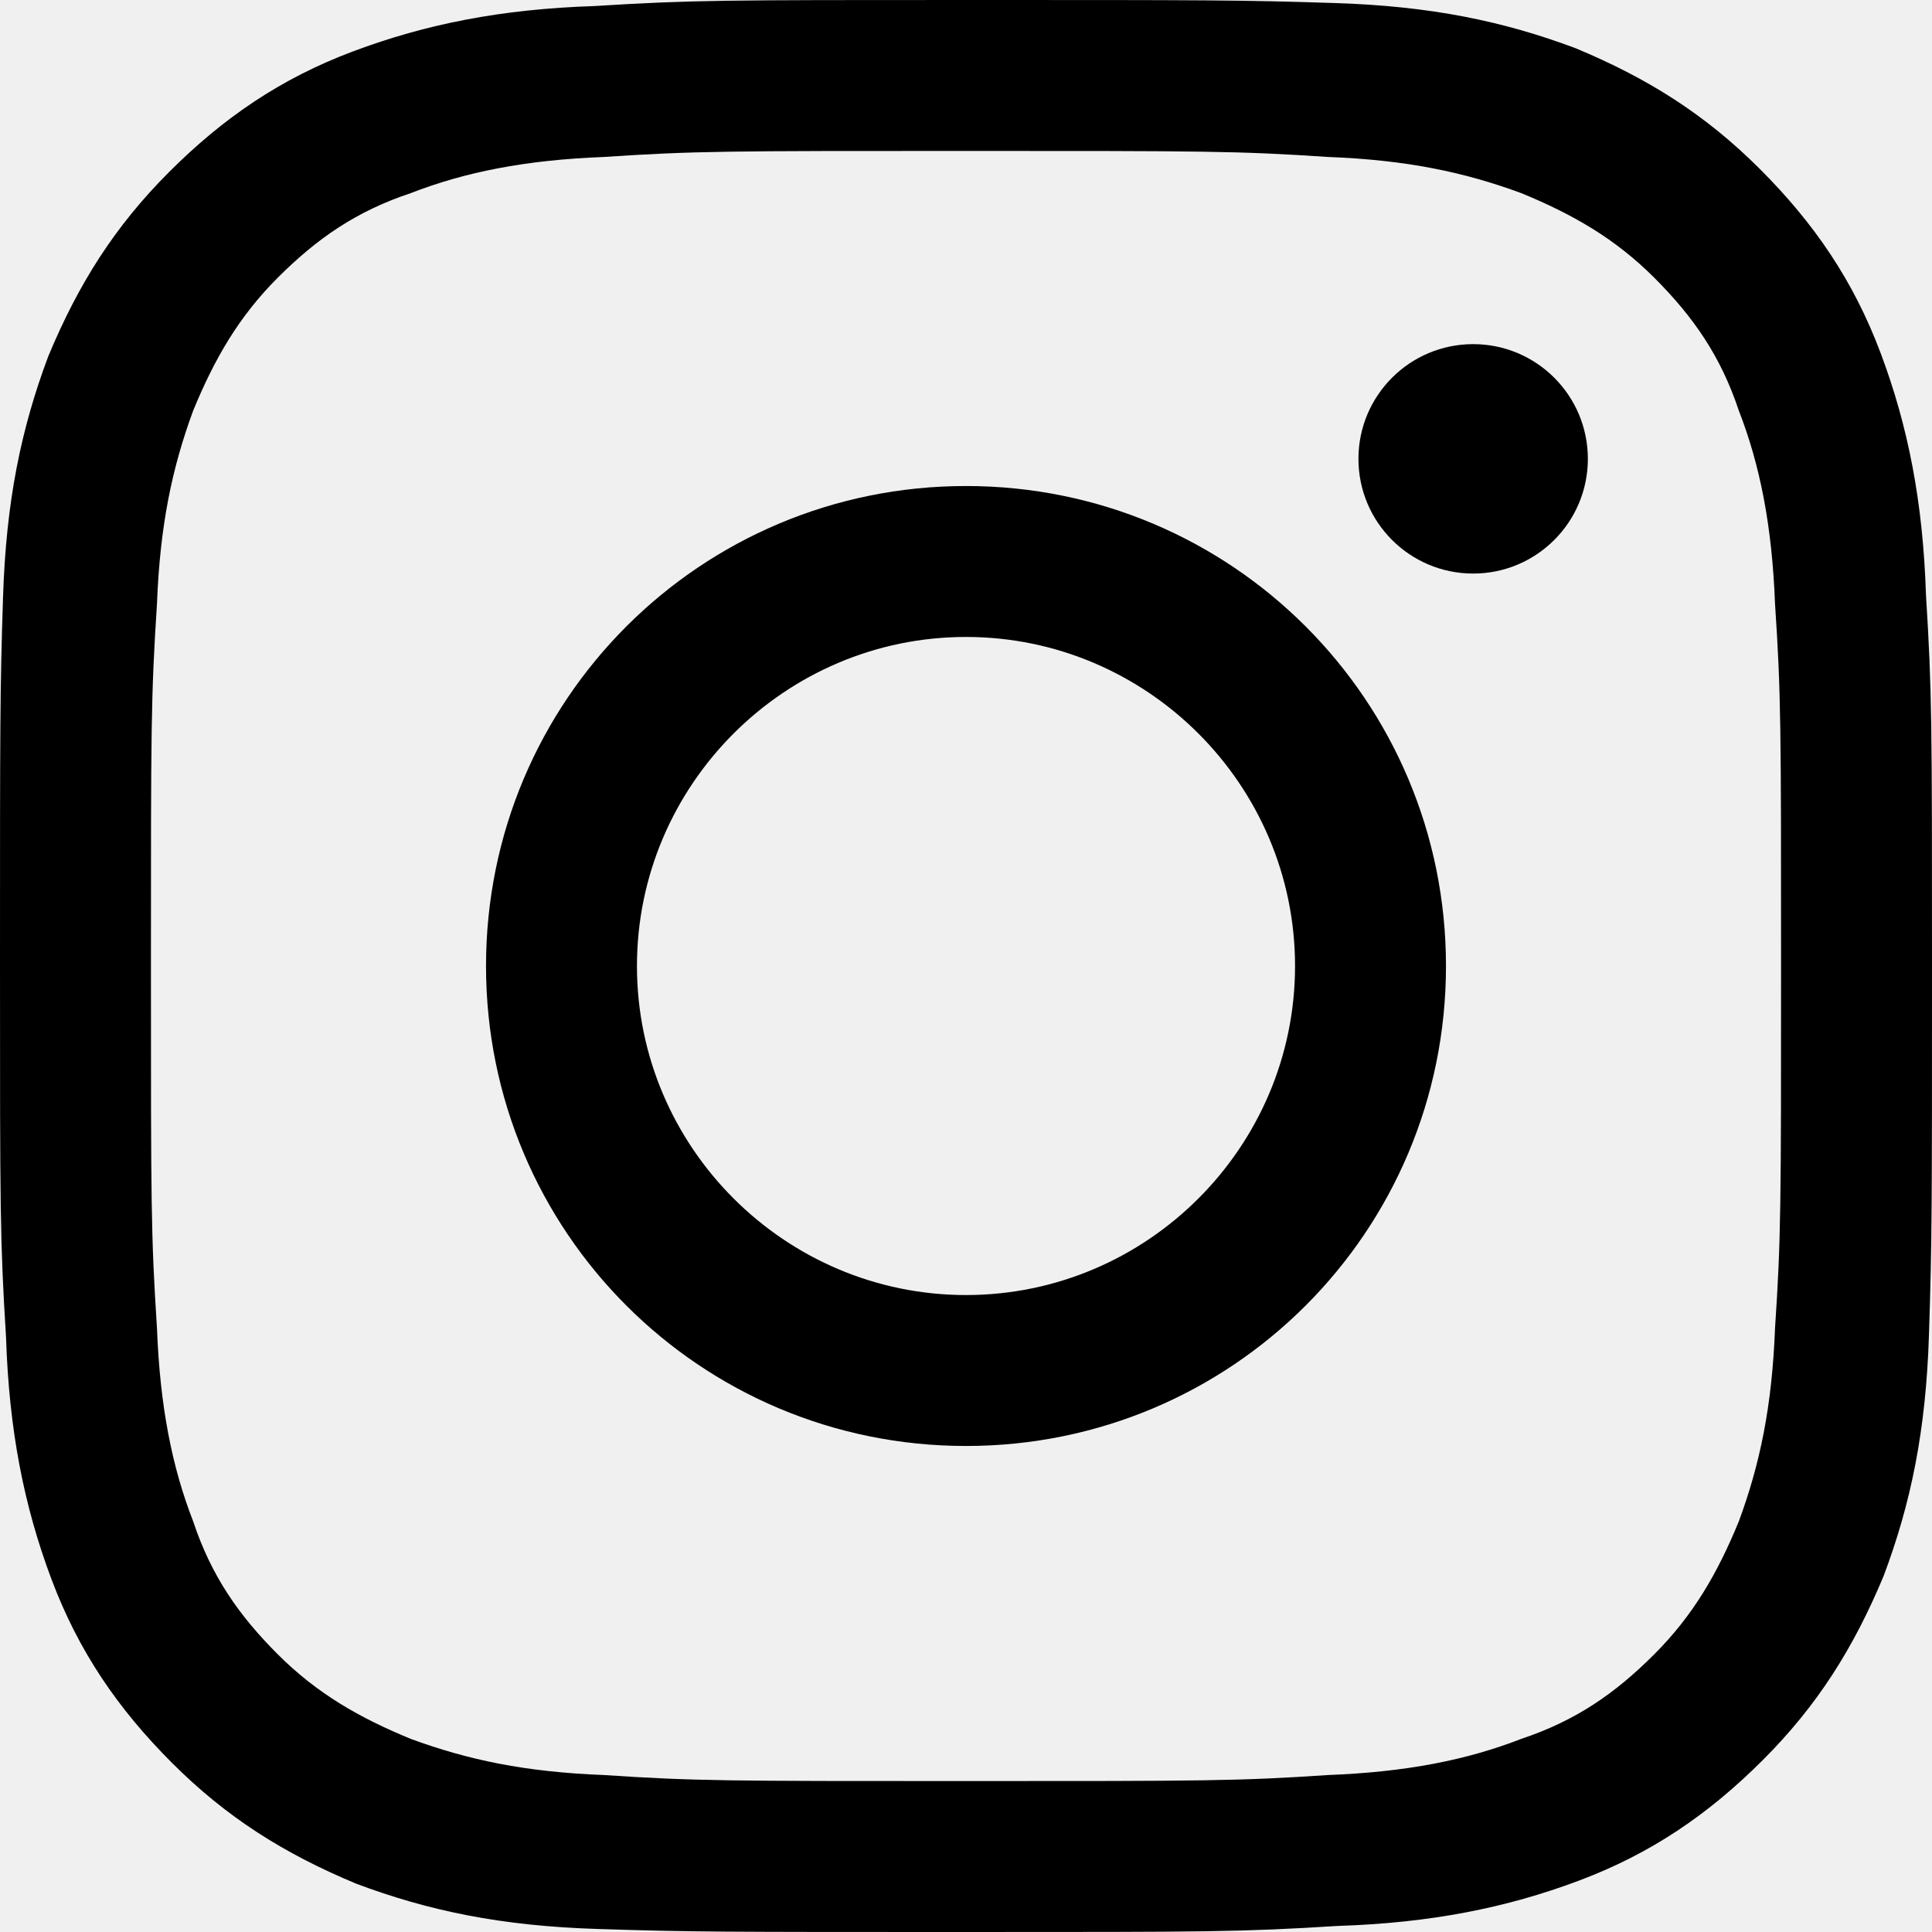
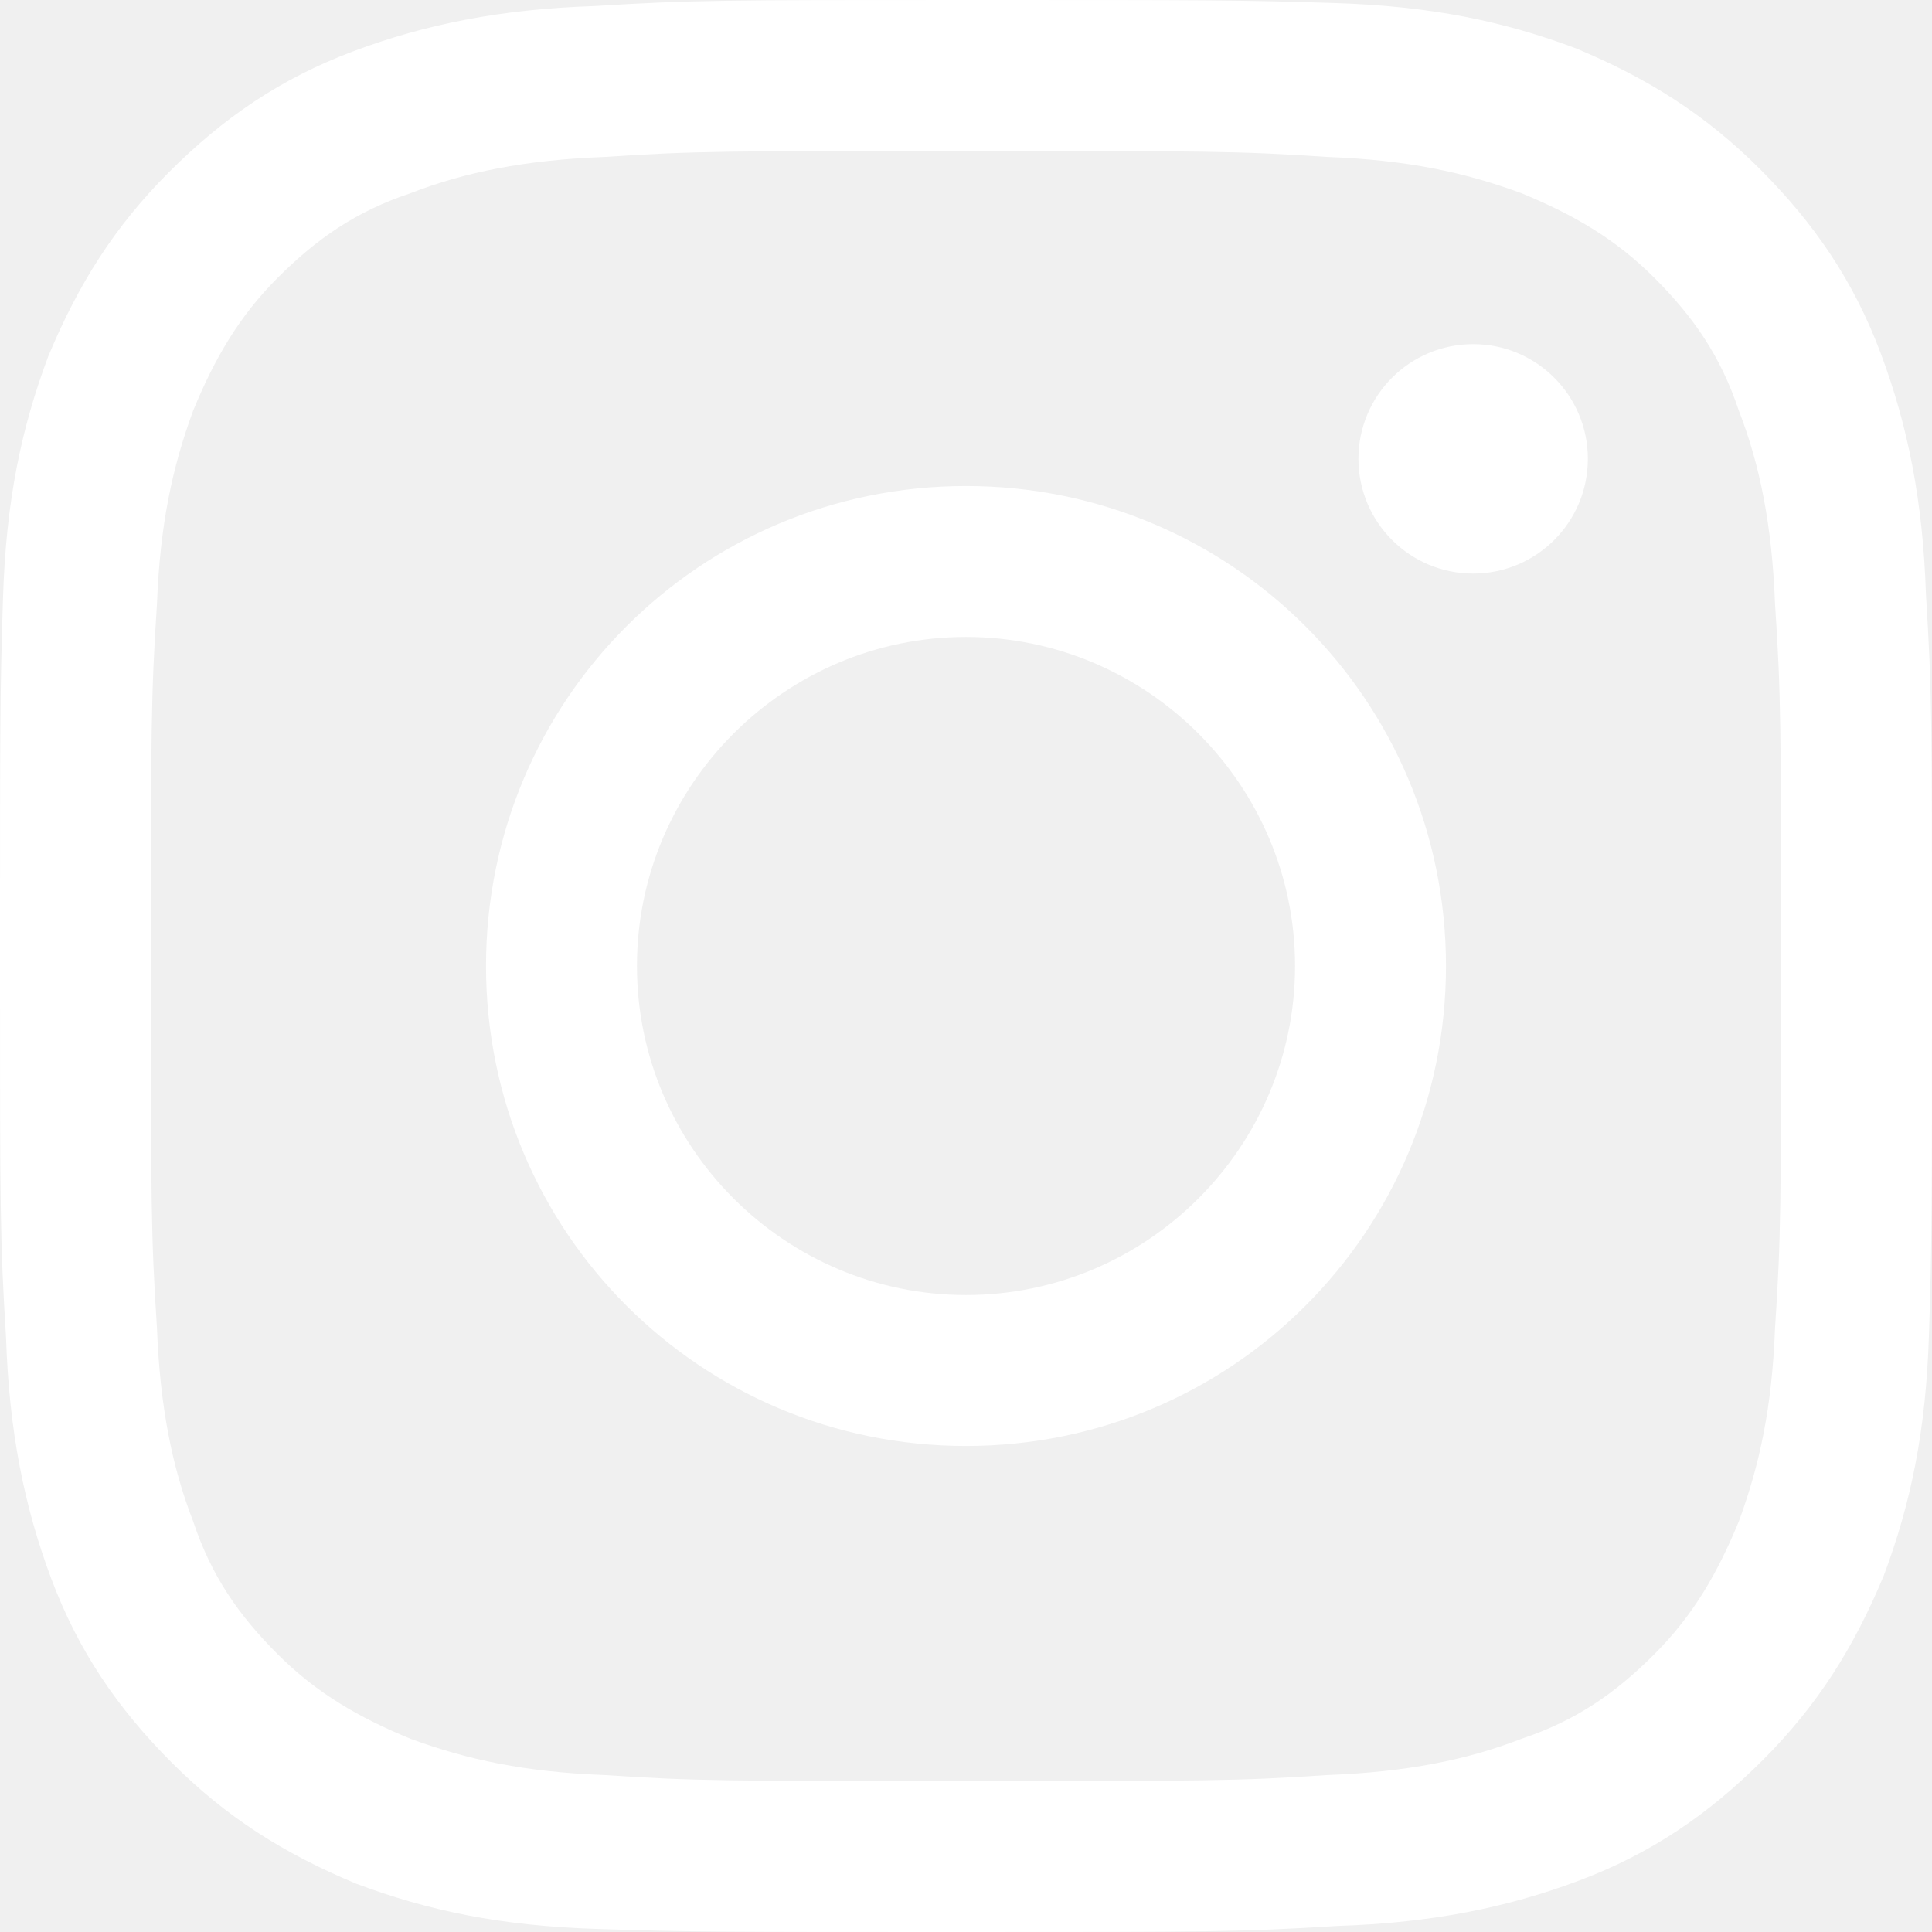
<svg xmlns="http://www.w3.org/2000/svg" version="1.1" id="Layer_1" x="0px" y="0px" viewBox="0 0 64 64" enable-background="new 0 0 64 64" xml:space="preserve">
  <g>
-     <circle cx="48.8" cy="15.2" r="3.8" />
-     <path d="M32,16.1c-8.8,0-15.9,7.1-15.9,15.9S23.2,47.9,32,47.9S47.9,40.8,47.9,32S40.8,16.1,32,16.1z M32,42.9   c-6,0-10.9-4.9-10.9-10.9S26,21.1,32,21.1S42.9,26,42.9,32S38,42.9,32,42.9z" />
-     <path d="M63.8,19.7c-0.1-3.1-0.6-5.6-1.5-8c-0.9-2.4-2.2-4.3-4-6.1c-1.8-1.8-3.7-3-6.1-4c-2.4-0.9-4.8-1.4-8-1.5C41.1,0,40,0,32,0   s-9.1,0-12.3,0.2c-3.1,0.1-5.6,0.6-8,1.5c-2.4,0.9-4.3,2.2-6.1,4c-1.8,1.8-3,3.7-4,6.1c-0.9,2.4-1.4,4.8-1.5,8C0,22.9,0,24,0,32   s0,9.1,0.2,12.3c0.1,3.1,0.6,5.6,1.5,8c0.9,2.4,2.2,4.3,4,6.1c1.8,1.8,3.7,3,6.1,4c2.4,0.9,4.8,1.4,8,1.5C22.9,64,24,64,32,64   s9.1,0,12.3-0.2c3.1-0.1,5.6-0.6,8-1.5c2.4-0.9,4.3-2.2,6.1-4c1.8-1.8,3-3.7,4-6.1c0.9-2.4,1.4-4.8,1.5-8C64,41.1,64,40,64,32   S64,22.9,63.8,19.7z M58.8,44c-0.1,2.6-0.5,4.5-1.2,6.4c-0.7,1.7-1.5,3.1-2.8,4.4s-2.6,2.2-4.4,2.8c-1.8,0.7-3.8,1.1-6.4,1.2   C41,59,39.9,59,32,59s-9,0-12-0.2c-2.6-0.1-4.5-0.5-6.4-1.2c-1.7-0.7-3.1-1.5-4.4-2.8s-2.2-2.6-2.8-4.4c-0.7-1.8-1.1-3.8-1.2-6.4   C5,40.9,5,39.9,5,32s0-8.9,0.2-12c0.1-2.6,0.5-4.5,1.2-6.4c0.7-1.7,1.5-3.1,2.8-4.4s2.6-2.2,4.4-2.8c1.8-0.7,3.8-1.1,6.4-1.2   C23,5,24.1,5,32,5s9,0,12,0.2c2.6,0.1,4.5,0.5,6.4,1.2c1.7,0.7,3.1,1.5,4.4,2.8s2.2,2.6,2.8,4.4c0.7,1.8,1.1,3.8,1.2,6.4   C59,23,59,24.1,59,32S59,41,58.8,44z" />
+     <circle style="fill: white;" cx="48.8" cy="15.2" r="3.8" />
+     <path style="fill: white;" d="M32,16.1c-8.8,0-15.9,7.1-15.9,15.9S23.2,47.9,32,47.9S47.9,40.8,47.9,32S40.8,16.1,32,16.1z M32,42.9   c-6,0-10.9-4.9-10.9-10.9S26,21.1,32,21.1S42.9,26,42.9,32S38,42.9,32,42.9z" />
+     <path style="fill: white;" d="M63.8,19.7c-0.1-3.1-0.6-5.6-1.5-8c-0.9-2.4-2.2-4.3-4-6.1c-1.8-1.8-3.7-3-6.1-4c-2.4-0.9-4.8-1.4-8-1.5C41.1,0,40,0,32,0   s-9.1,0-12.3,0.2c-3.1,0.1-5.6,0.6-8,1.5c-2.4,0.9-4.3,2.2-6.1,4c-1.8,1.8-3,3.7-4,6.1c-0.9,2.4-1.4,4.8-1.5,8C0,22.9,0,24,0,32   s0,9.1,0.2,12.3c0.1,3.1,0.6,5.6,1.5,8c0.9,2.4,2.2,4.3,4,6.1c1.8,1.8,3.7,3,6.1,4c2.4,0.9,4.8,1.4,8,1.5C22.9,64,24,64,32,64   s9.1,0,12.3-0.2c3.1-0.1,5.6-0.6,8-1.5c2.4-0.9,4.3-2.2,6.1-4c1.8-1.8,3-3.7,4-6.1c0.9-2.4,1.4-4.8,1.5-8C64,41.1,64,40,64,32   S64,22.9,63.8,19.7z M58.8,44c-0.1,2.6-0.5,4.5-1.2,6.4c-0.7,1.7-1.5,3.1-2.8,4.4s-2.6,2.2-4.4,2.8c-1.8,0.7-3.8,1.1-6.4,1.2   C41,59,39.9,59,32,59s-9,0-12-0.2c-2.6-0.1-4.5-0.5-6.4-1.2c-1.7-0.7-3.1-1.5-4.4-2.8s-2.2-2.6-2.8-4.4c-0.7-1.8-1.1-3.8-1.2-6.4   C5,40.9,5,39.9,5,32s0-8.9,0.2-12c0.1-2.6,0.5-4.5,1.2-6.4c0.7-1.7,1.5-3.1,2.8-4.4s2.6-2.2,4.4-2.8c1.8-0.7,3.8-1.1,6.4-1.2   C23,5,24.1,5,32,5s9,0,12,0.2c2.6,0.1,4.5,0.5,6.4,1.2c1.7,0.7,3.1,1.5,4.4,2.8s2.2,2.6,2.8,4.4c0.7,1.8,1.1,3.8,1.2,6.4   C59,23,59,24.1,59,32S59,41,58.8,44z" />
  </g>
</svg>
